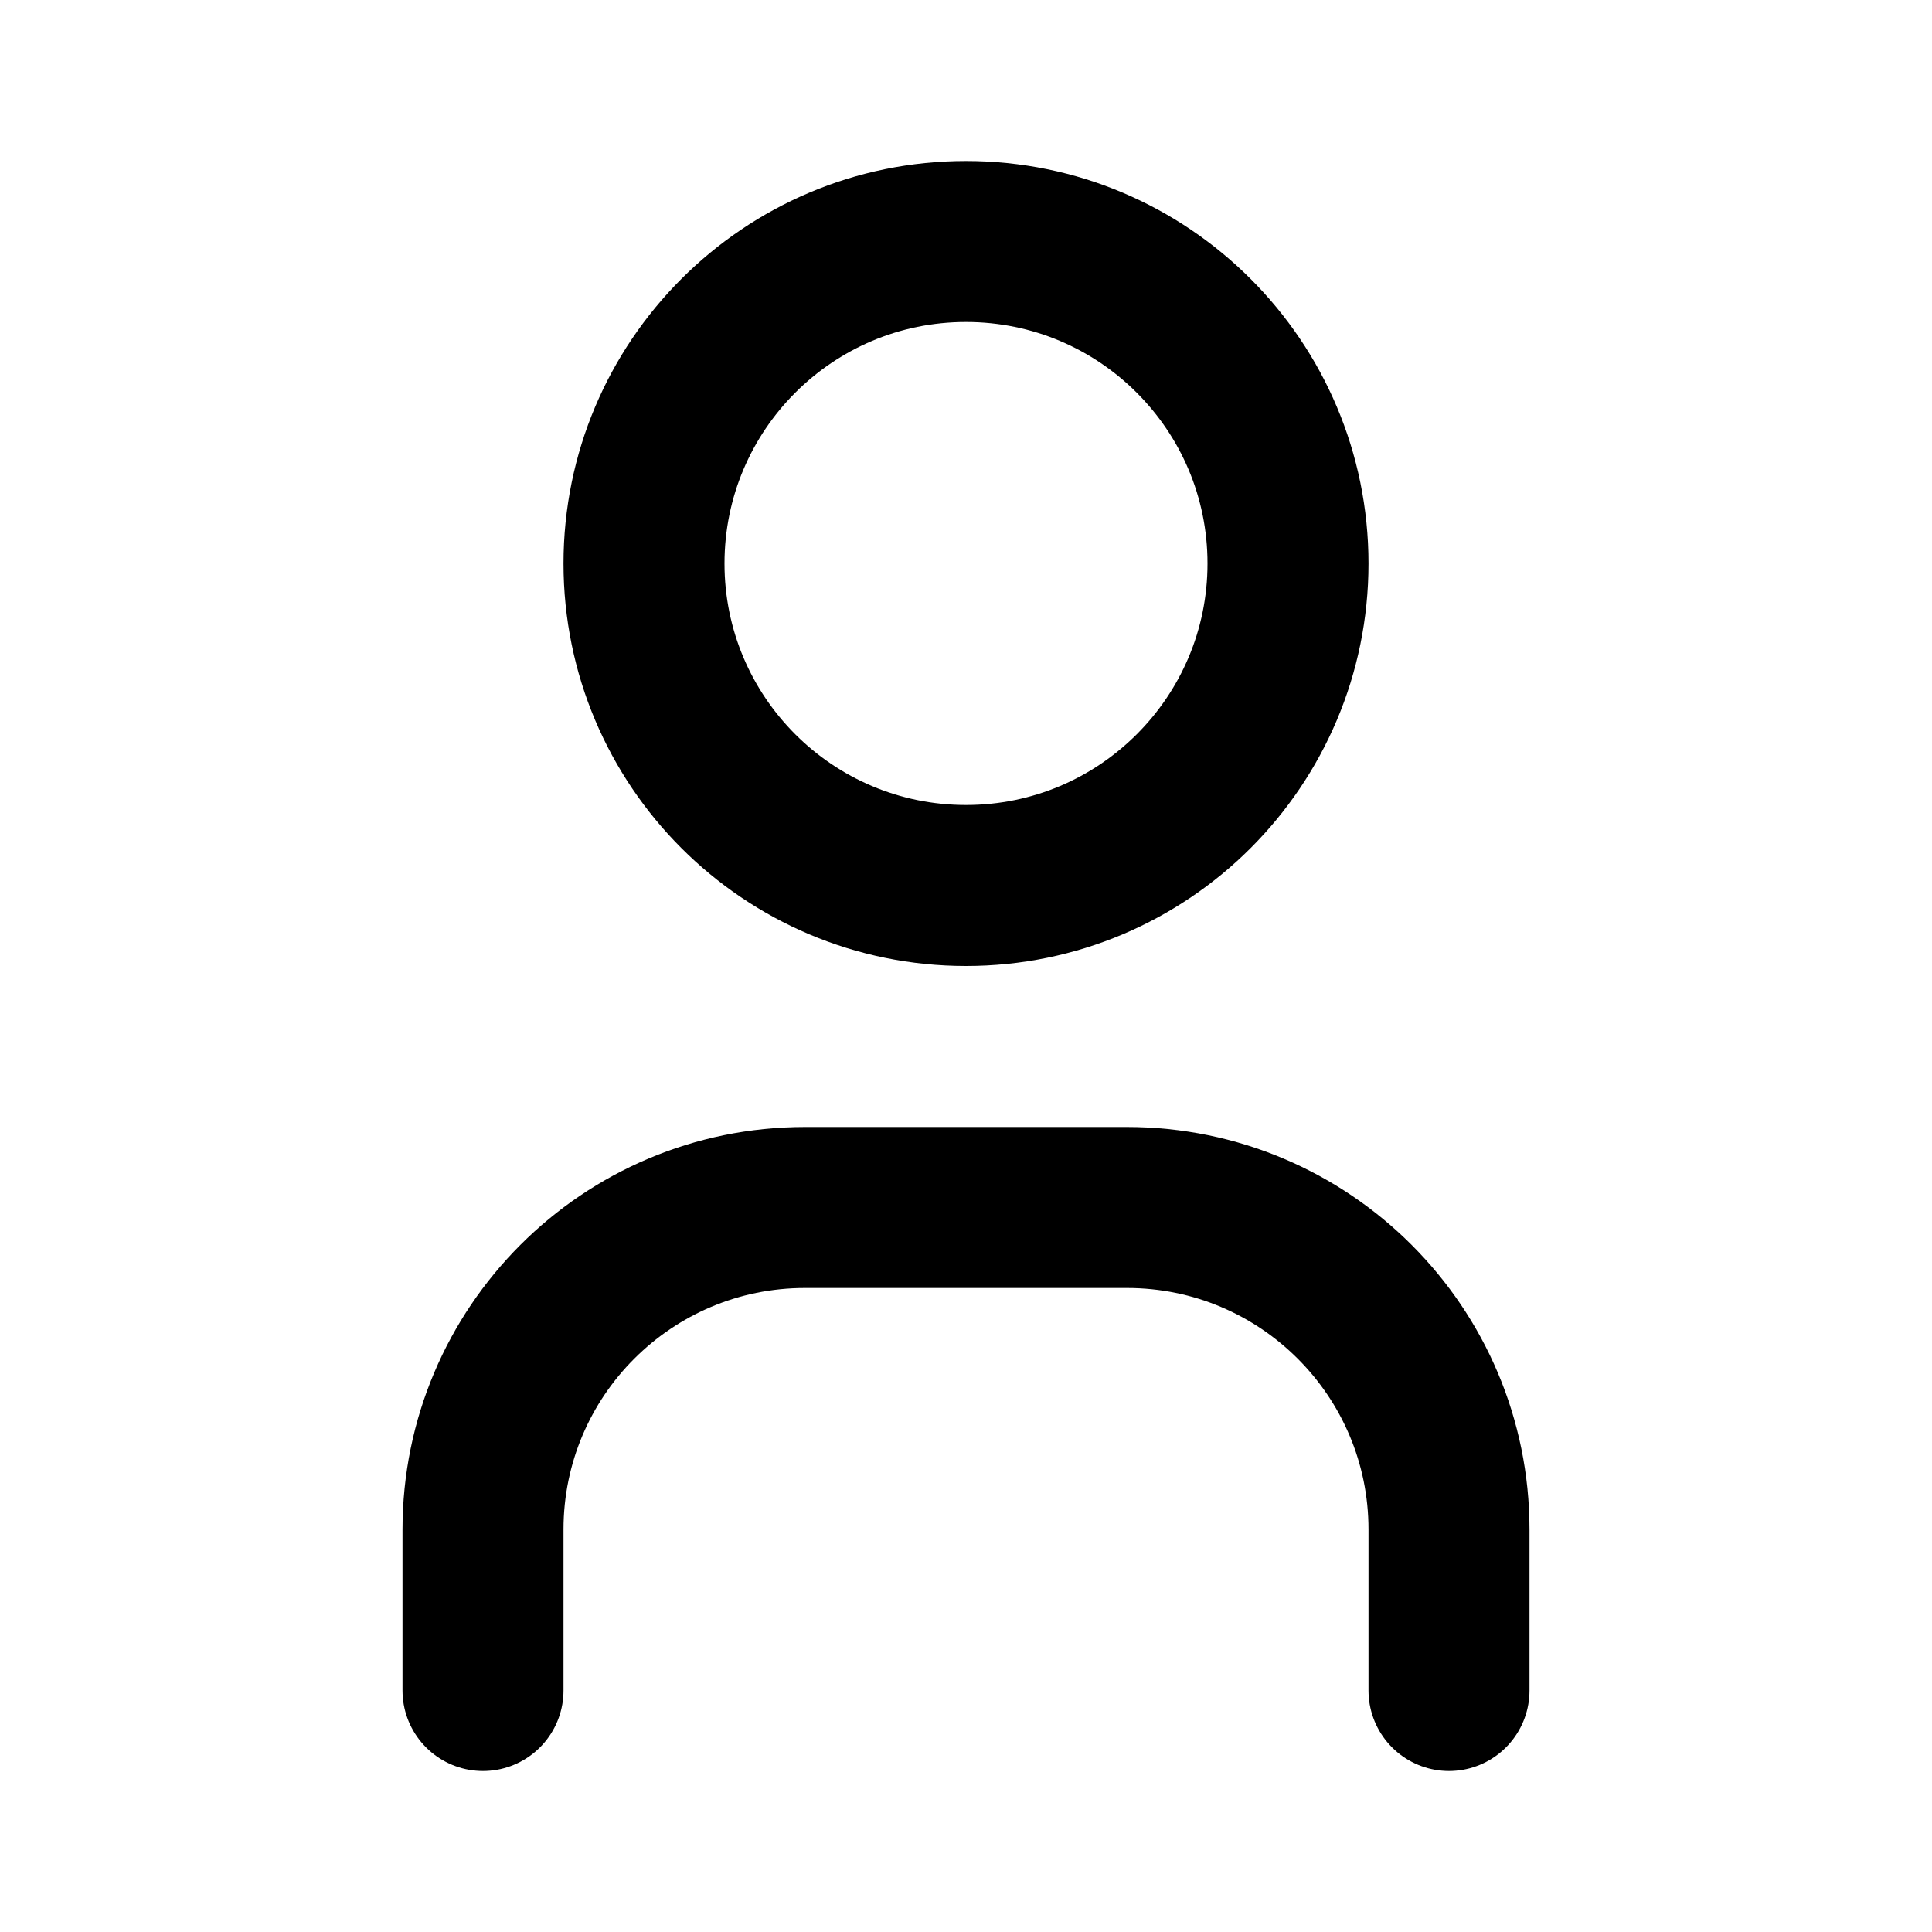
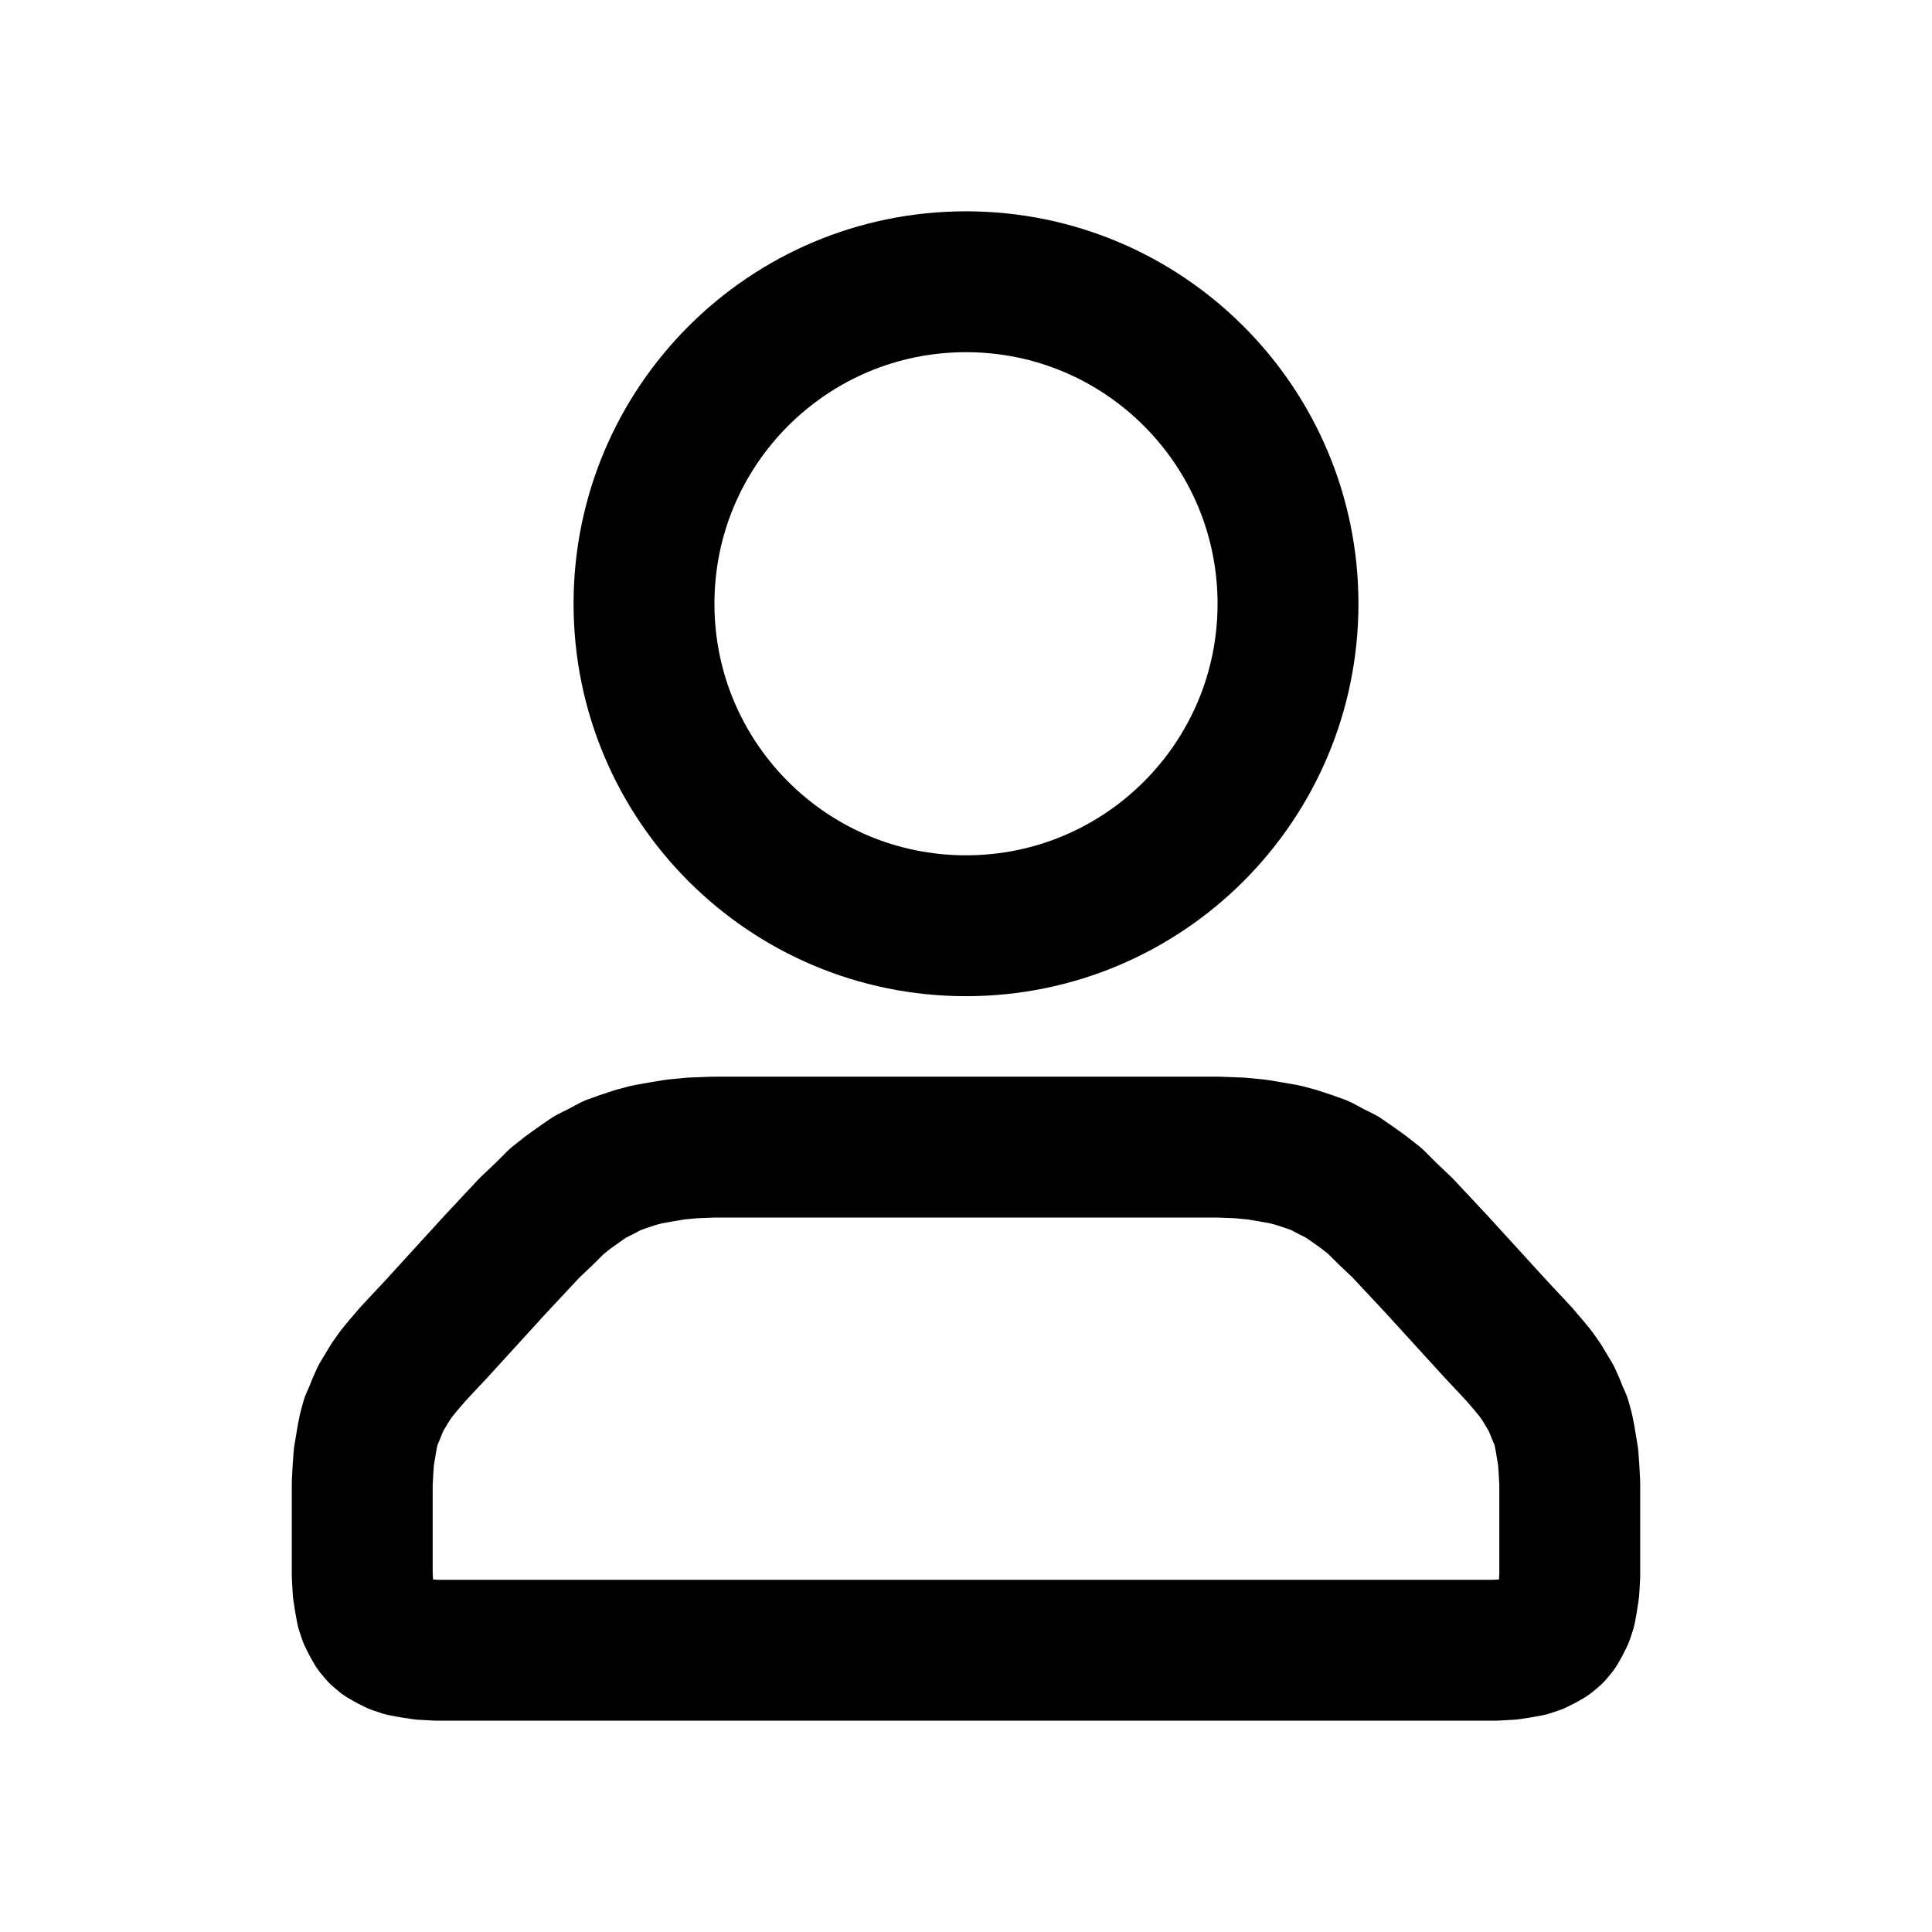
- <svg xmlns="http://www.w3.org/2000/svg" width="24" height="24" viewBox="0 0 24 24" fill="none" stroke="currentColor" stroke-width="2" stroke-linecap="round" stroke-linejoin="round">
-   <path d="M8 7a4 4 0 1 0 8 0a4 4 0 0 0 -8 0" />
-   <path d="M6 21v-2a4 4 0 0 1 4 -4h4a4 4 0 0 1 4 4v2" />
+ <svg xmlns="http://www.w3.org/2000/svg" viewBox="0 0 24 24" fill="none" stroke="currentColor" stroke-width="1.75" stroke-linecap="round" stroke-linejoin="round">
+   <circle cx="12" cy="7.5" r="4" />
+   <path d="M5.85 20.5L5.43 20.5L5.25 20.49L5.12 20.47L5.01 20.45L4.92 20.42L4.84 20.38L4.77 20.34L4.71 20.29L4.66 20.23L4.62 20.16L4.58 20.08L4.55 19.99L4.53 19.88L4.51 19.75L4.5 19.57L4.5 19.15L4.5 18.85L4.5 18.42L4.51 18.24L4.52 18.1L4.54 17.98L4.56 17.86L4.58 17.76L4.61 17.65L4.65 17.56L4.69 17.46L4.73 17.37L4.79 17.27L4.85 17.17L4.92 17.07L5.01 16.96L5.13 16.82L5.42 16.51L6.15 15.71L6.58 15.25L6.77 15.07L6.92 14.92L7.06 14.81L7.2 14.71L7.33 14.62L7.47 14.55L7.6 14.48L7.74 14.43L7.89 14.38L8.04 14.34L8.21 14.31L8.39 14.28L8.6 14.26L8.86 14.25L9.49 14.25L14.51 14.25L15.14 14.25L15.4 14.26L15.61 14.28L15.79 14.31L15.96 14.34L16.11 14.38L16.26 14.43L16.4 14.48L16.53 14.55L16.67 14.62L16.8 14.71L16.94 14.81L17.08 14.92L17.23 15.07L17.42 15.25L17.85 15.71L18.58 16.51L18.87 16.82L18.99 16.96L19.08 17.07L19.15 17.17L19.21 17.27L19.27 17.37L19.31 17.46L19.35 17.56L19.39 17.65L19.42 17.76L19.44 17.86L19.46 17.98L19.48 18.1L19.49 18.24L19.5 18.42L19.5 18.85L19.5 19.15L19.5 19.57L19.49 19.75L19.47 19.88L19.45 19.99L19.42 20.08L19.38 20.16L19.34 20.23L19.29 20.29L19.23 20.34L19.16 20.38L19.08 20.42L18.99 20.45L18.88 20.47L18.75 20.49L18.57 20.5L18.15 20.5Z" />
</svg>
